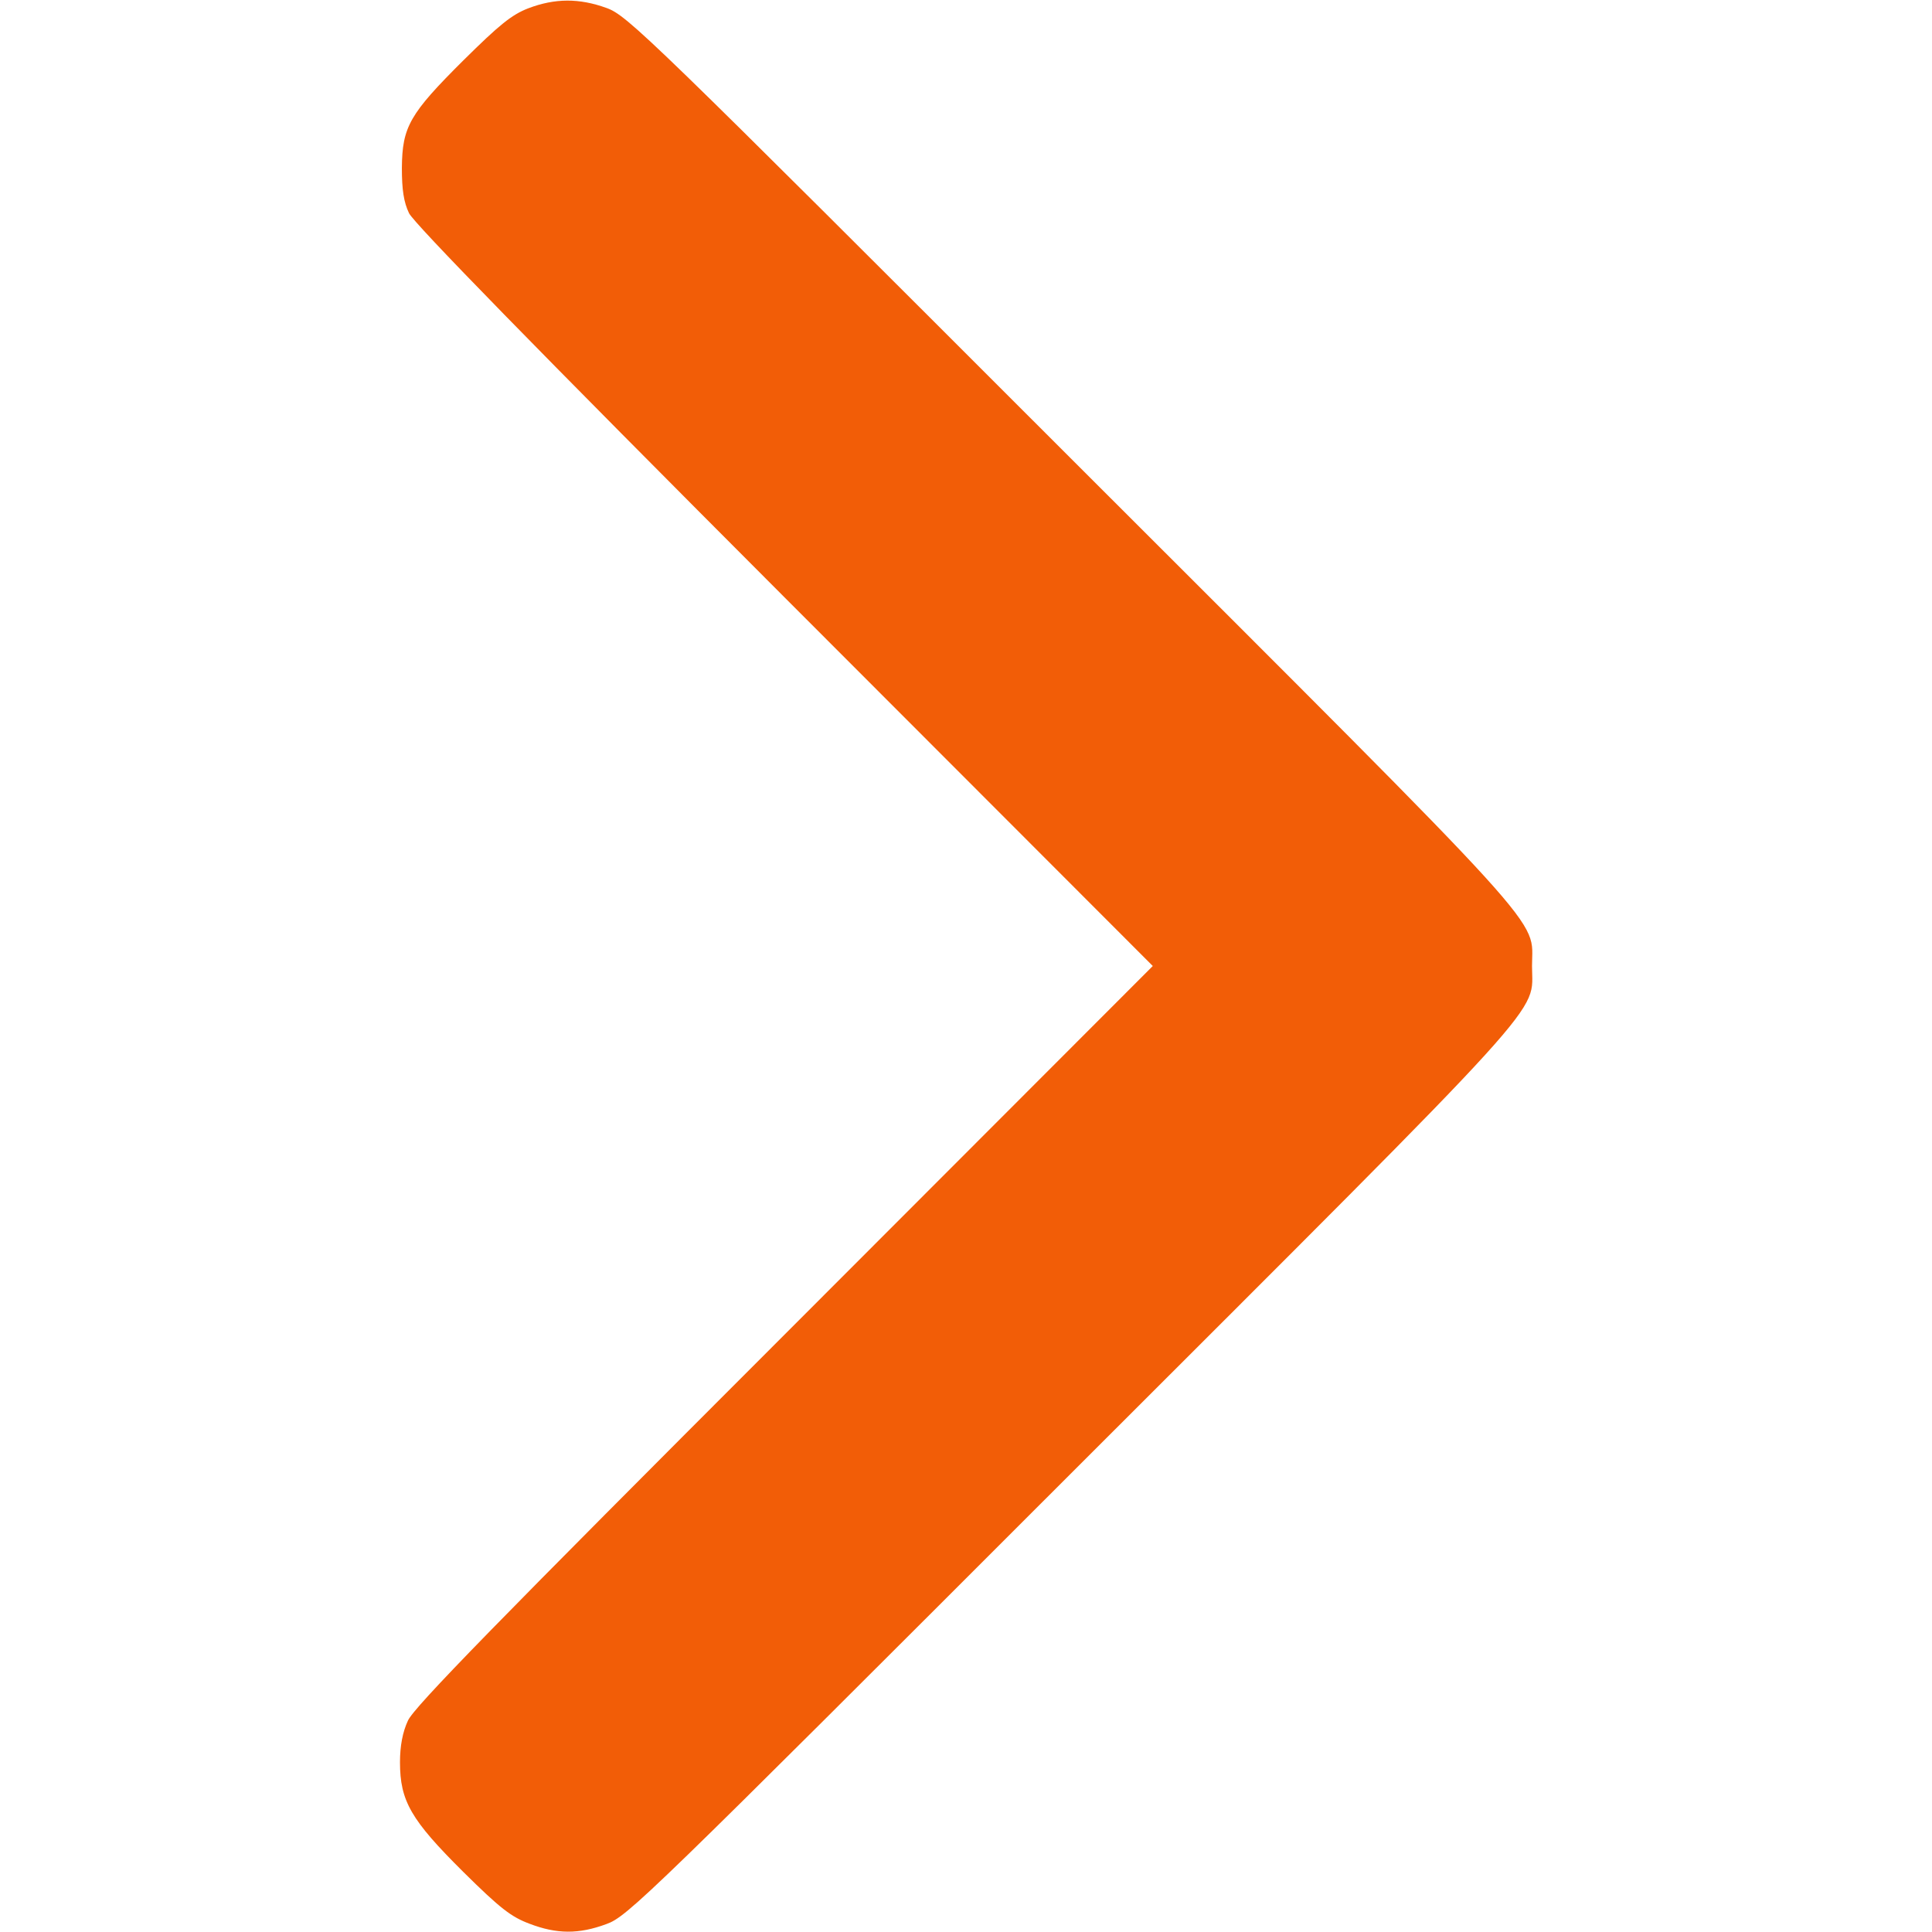
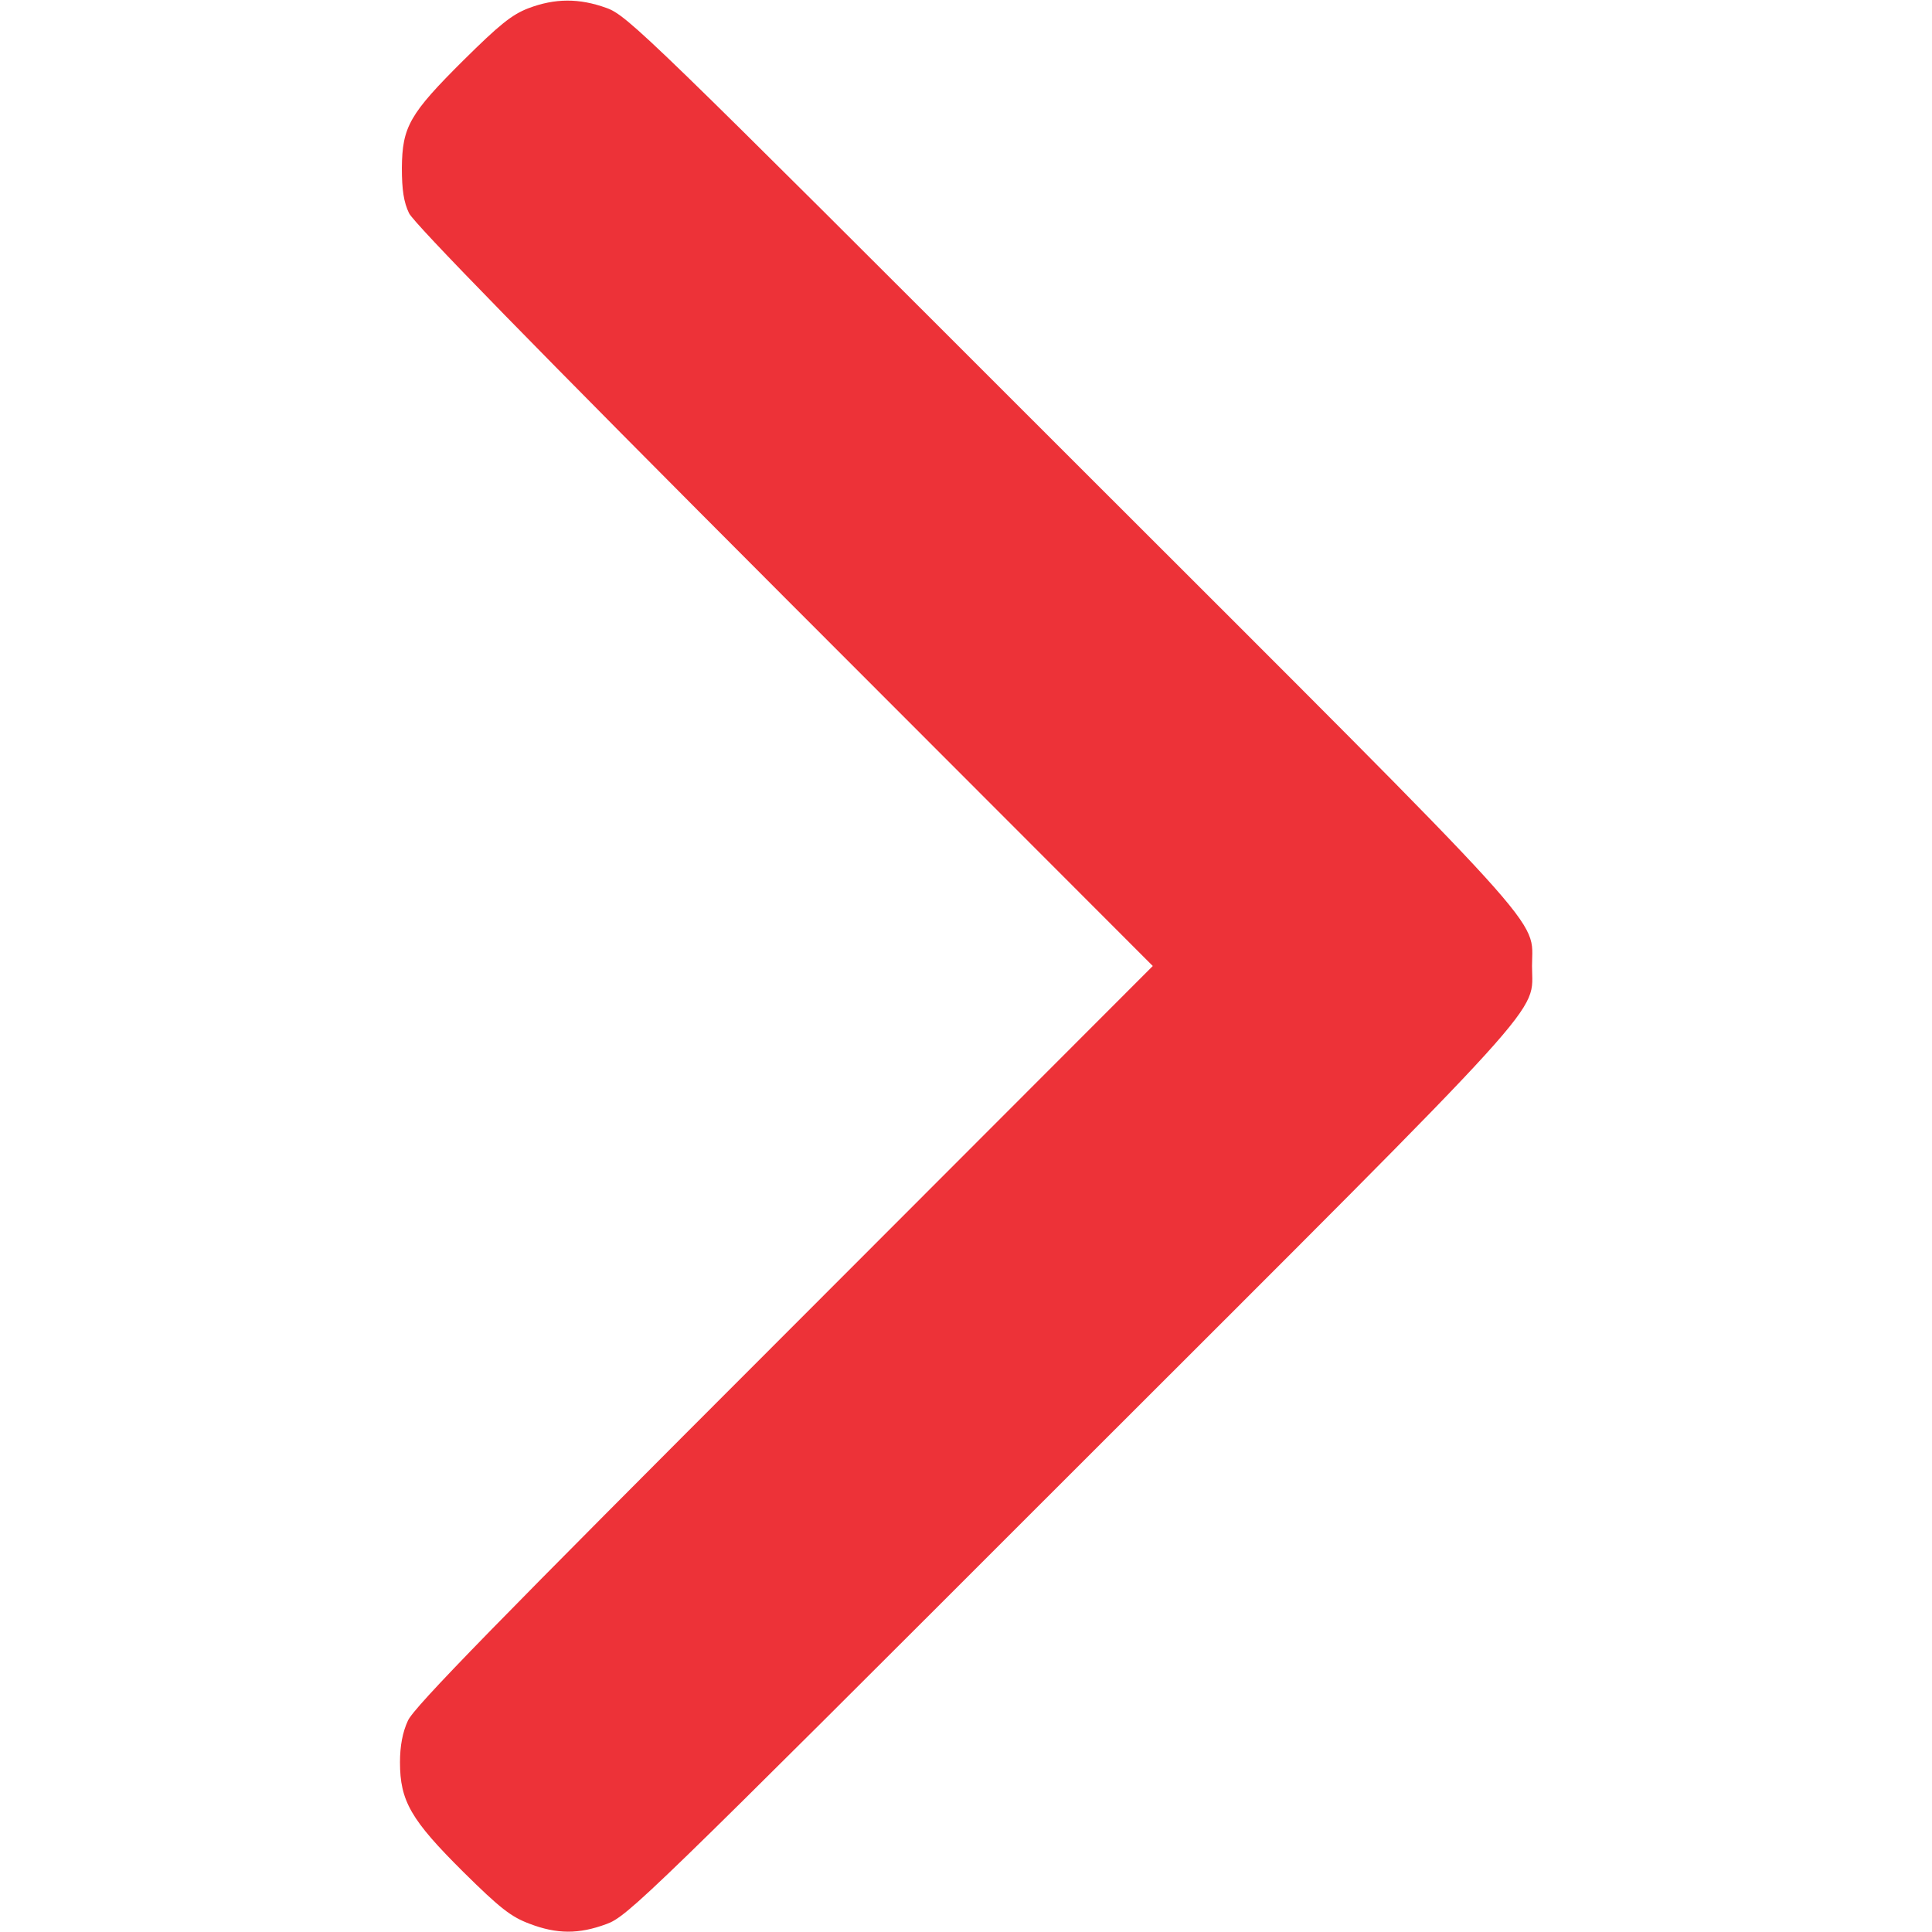
<svg xmlns="http://www.w3.org/2000/svg" version="1.0" width="512pt" height="512pt" viewBox="0 0 512 512" preserveAspectRatio="xMidYMid meet">
-   <g transform="translate(0,512) scale(0.1,-0.1)" fill="#F25D07" stroke="none">
+   <g transform="translate(0,512) scale(0.1,-0.1)" fill="#ed3238" stroke="none">
    <path d="M1400 5098 c-44 -17 -77 -44 -171 -137 -144 -143 -163 -177 -164 -286 0 -58 5 -91 19 -120 13 -27 333 -355 995 -1018 l976 -977 -977 -978 c-760 -760 -982 -987 -997 -1022 -14 -30 -21 -67 -21 -110 0 -103 29 -153 168 -291 98 -97 127 -119 175 -137 73 -28 131 -28 204 -1 56 20 108 71 1230 1193 1297 1296 1223 1214 1223 1346 0 132 74 50 -1223 1346 -1123 1123 -1174 1173 -1230 1193 -72 26 -136 26 -207 -1z" />
  </g>
</svg>
